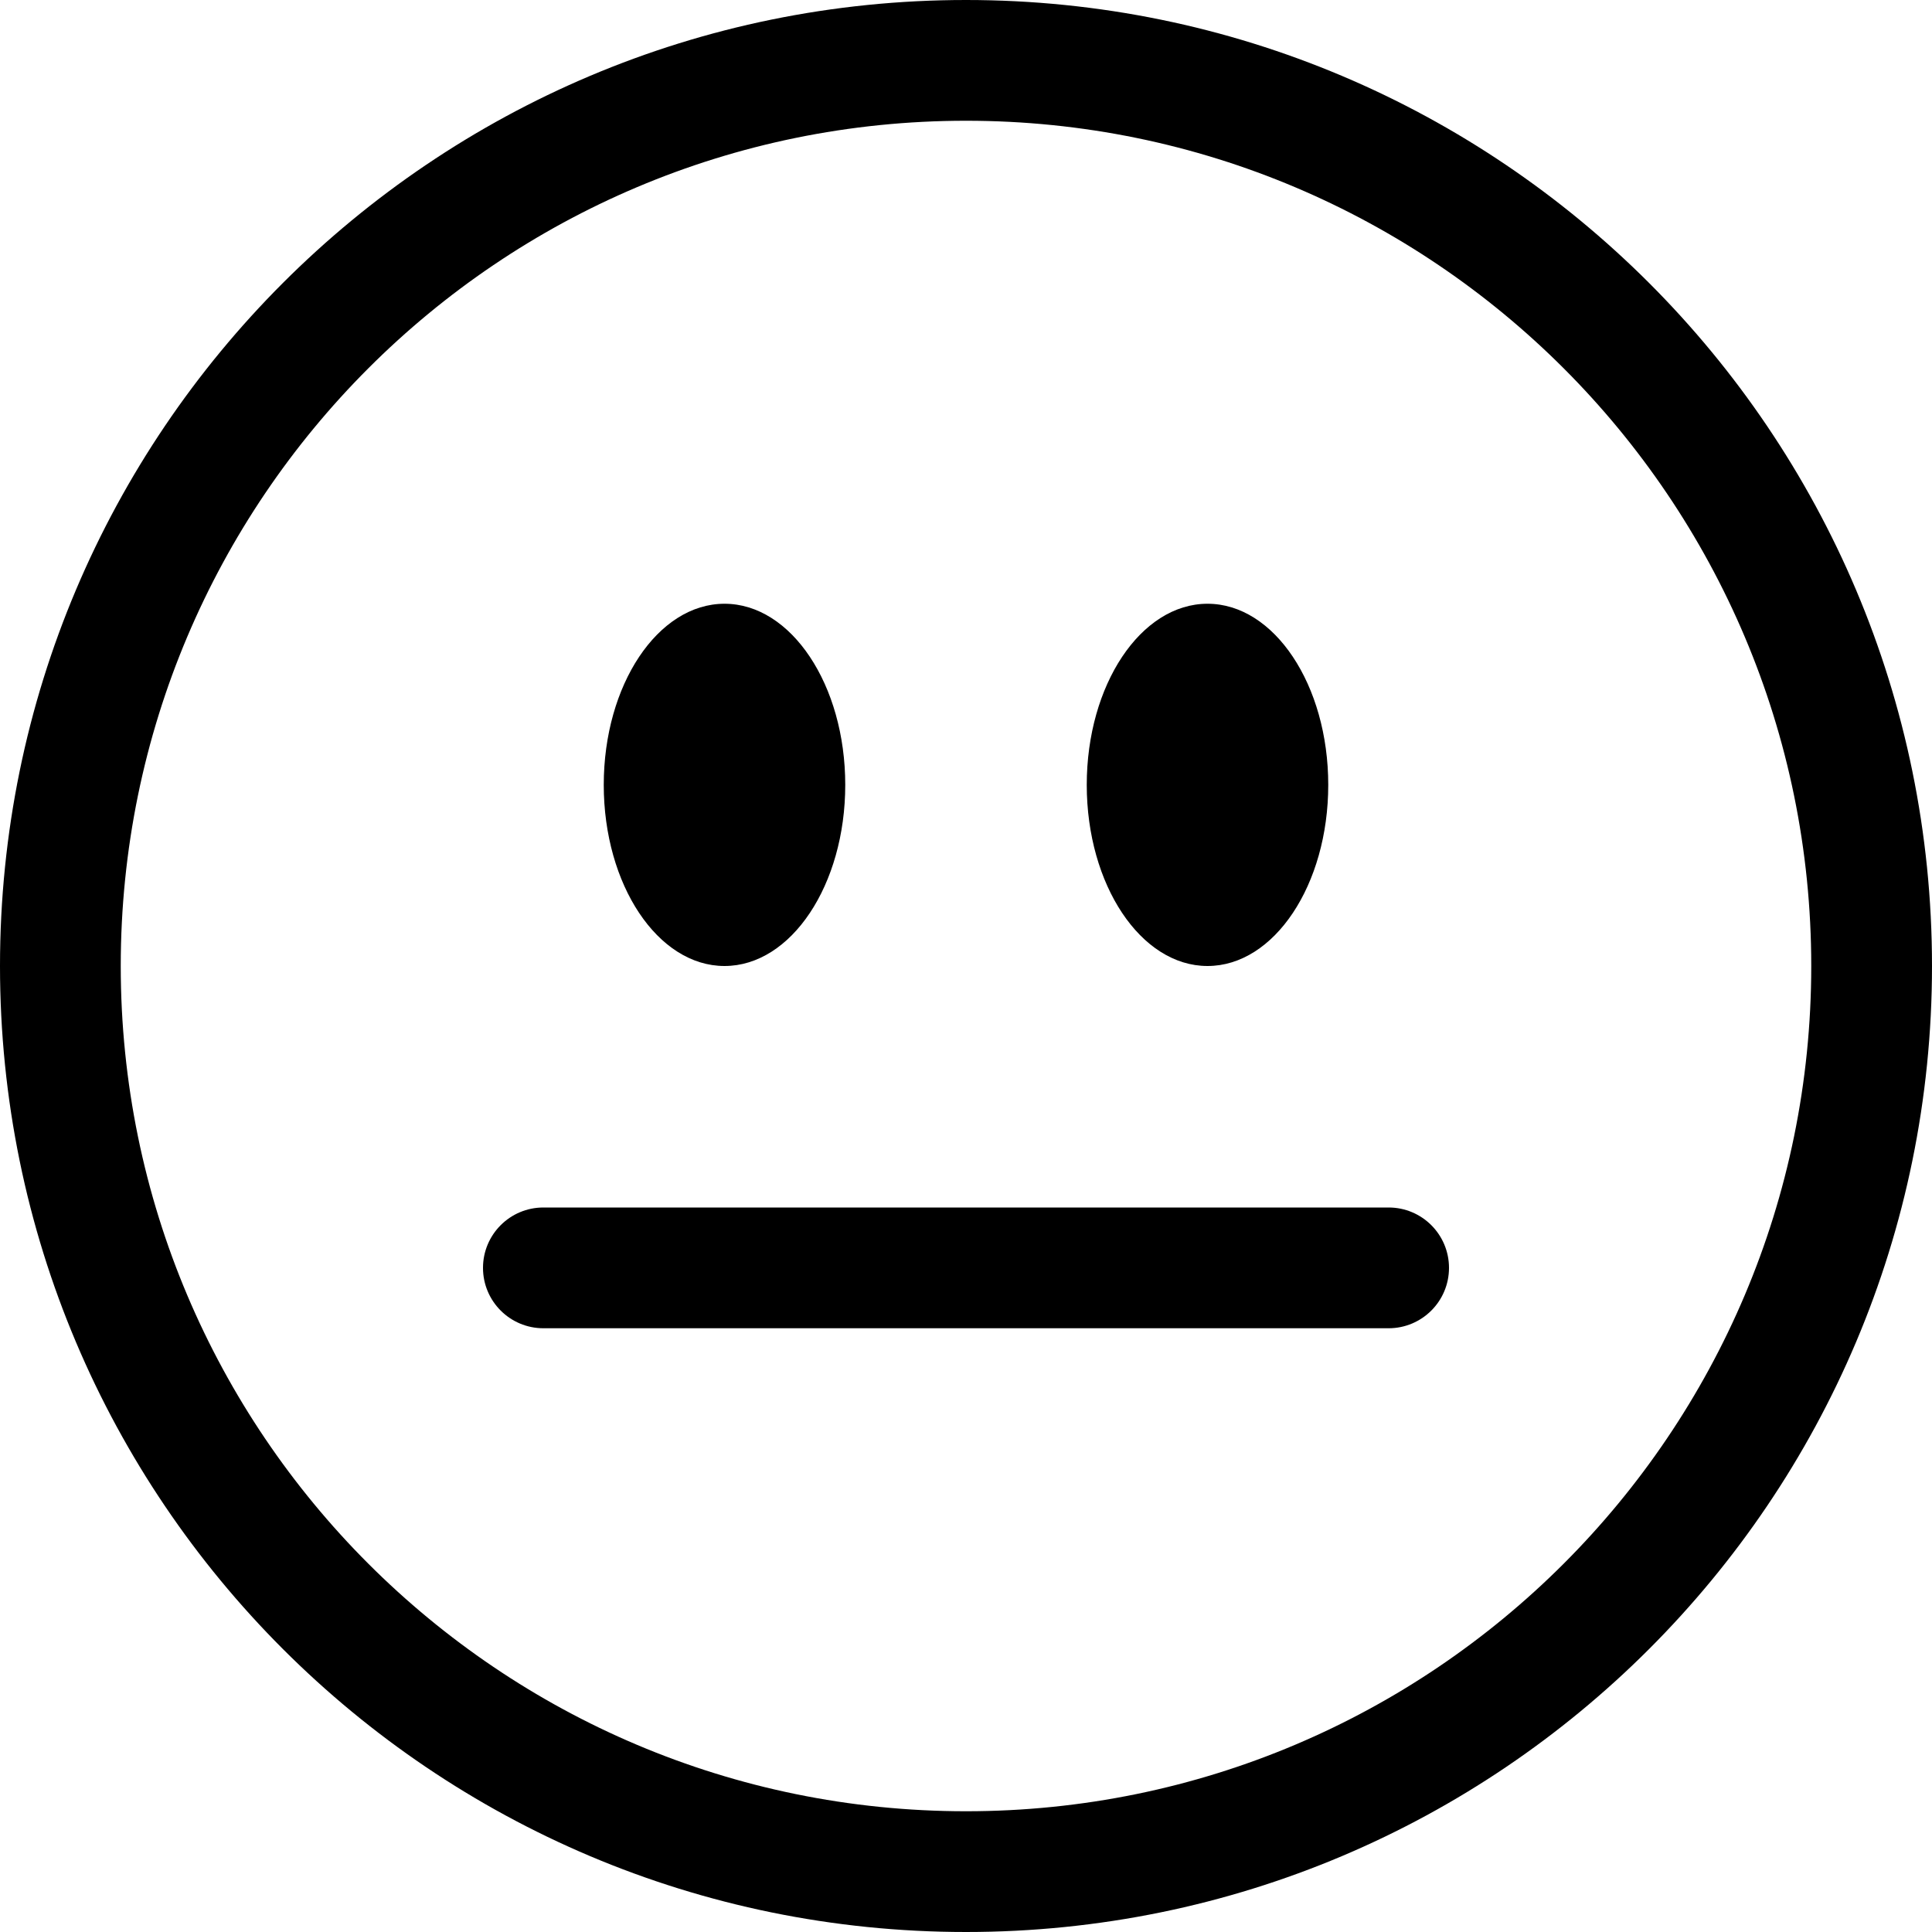
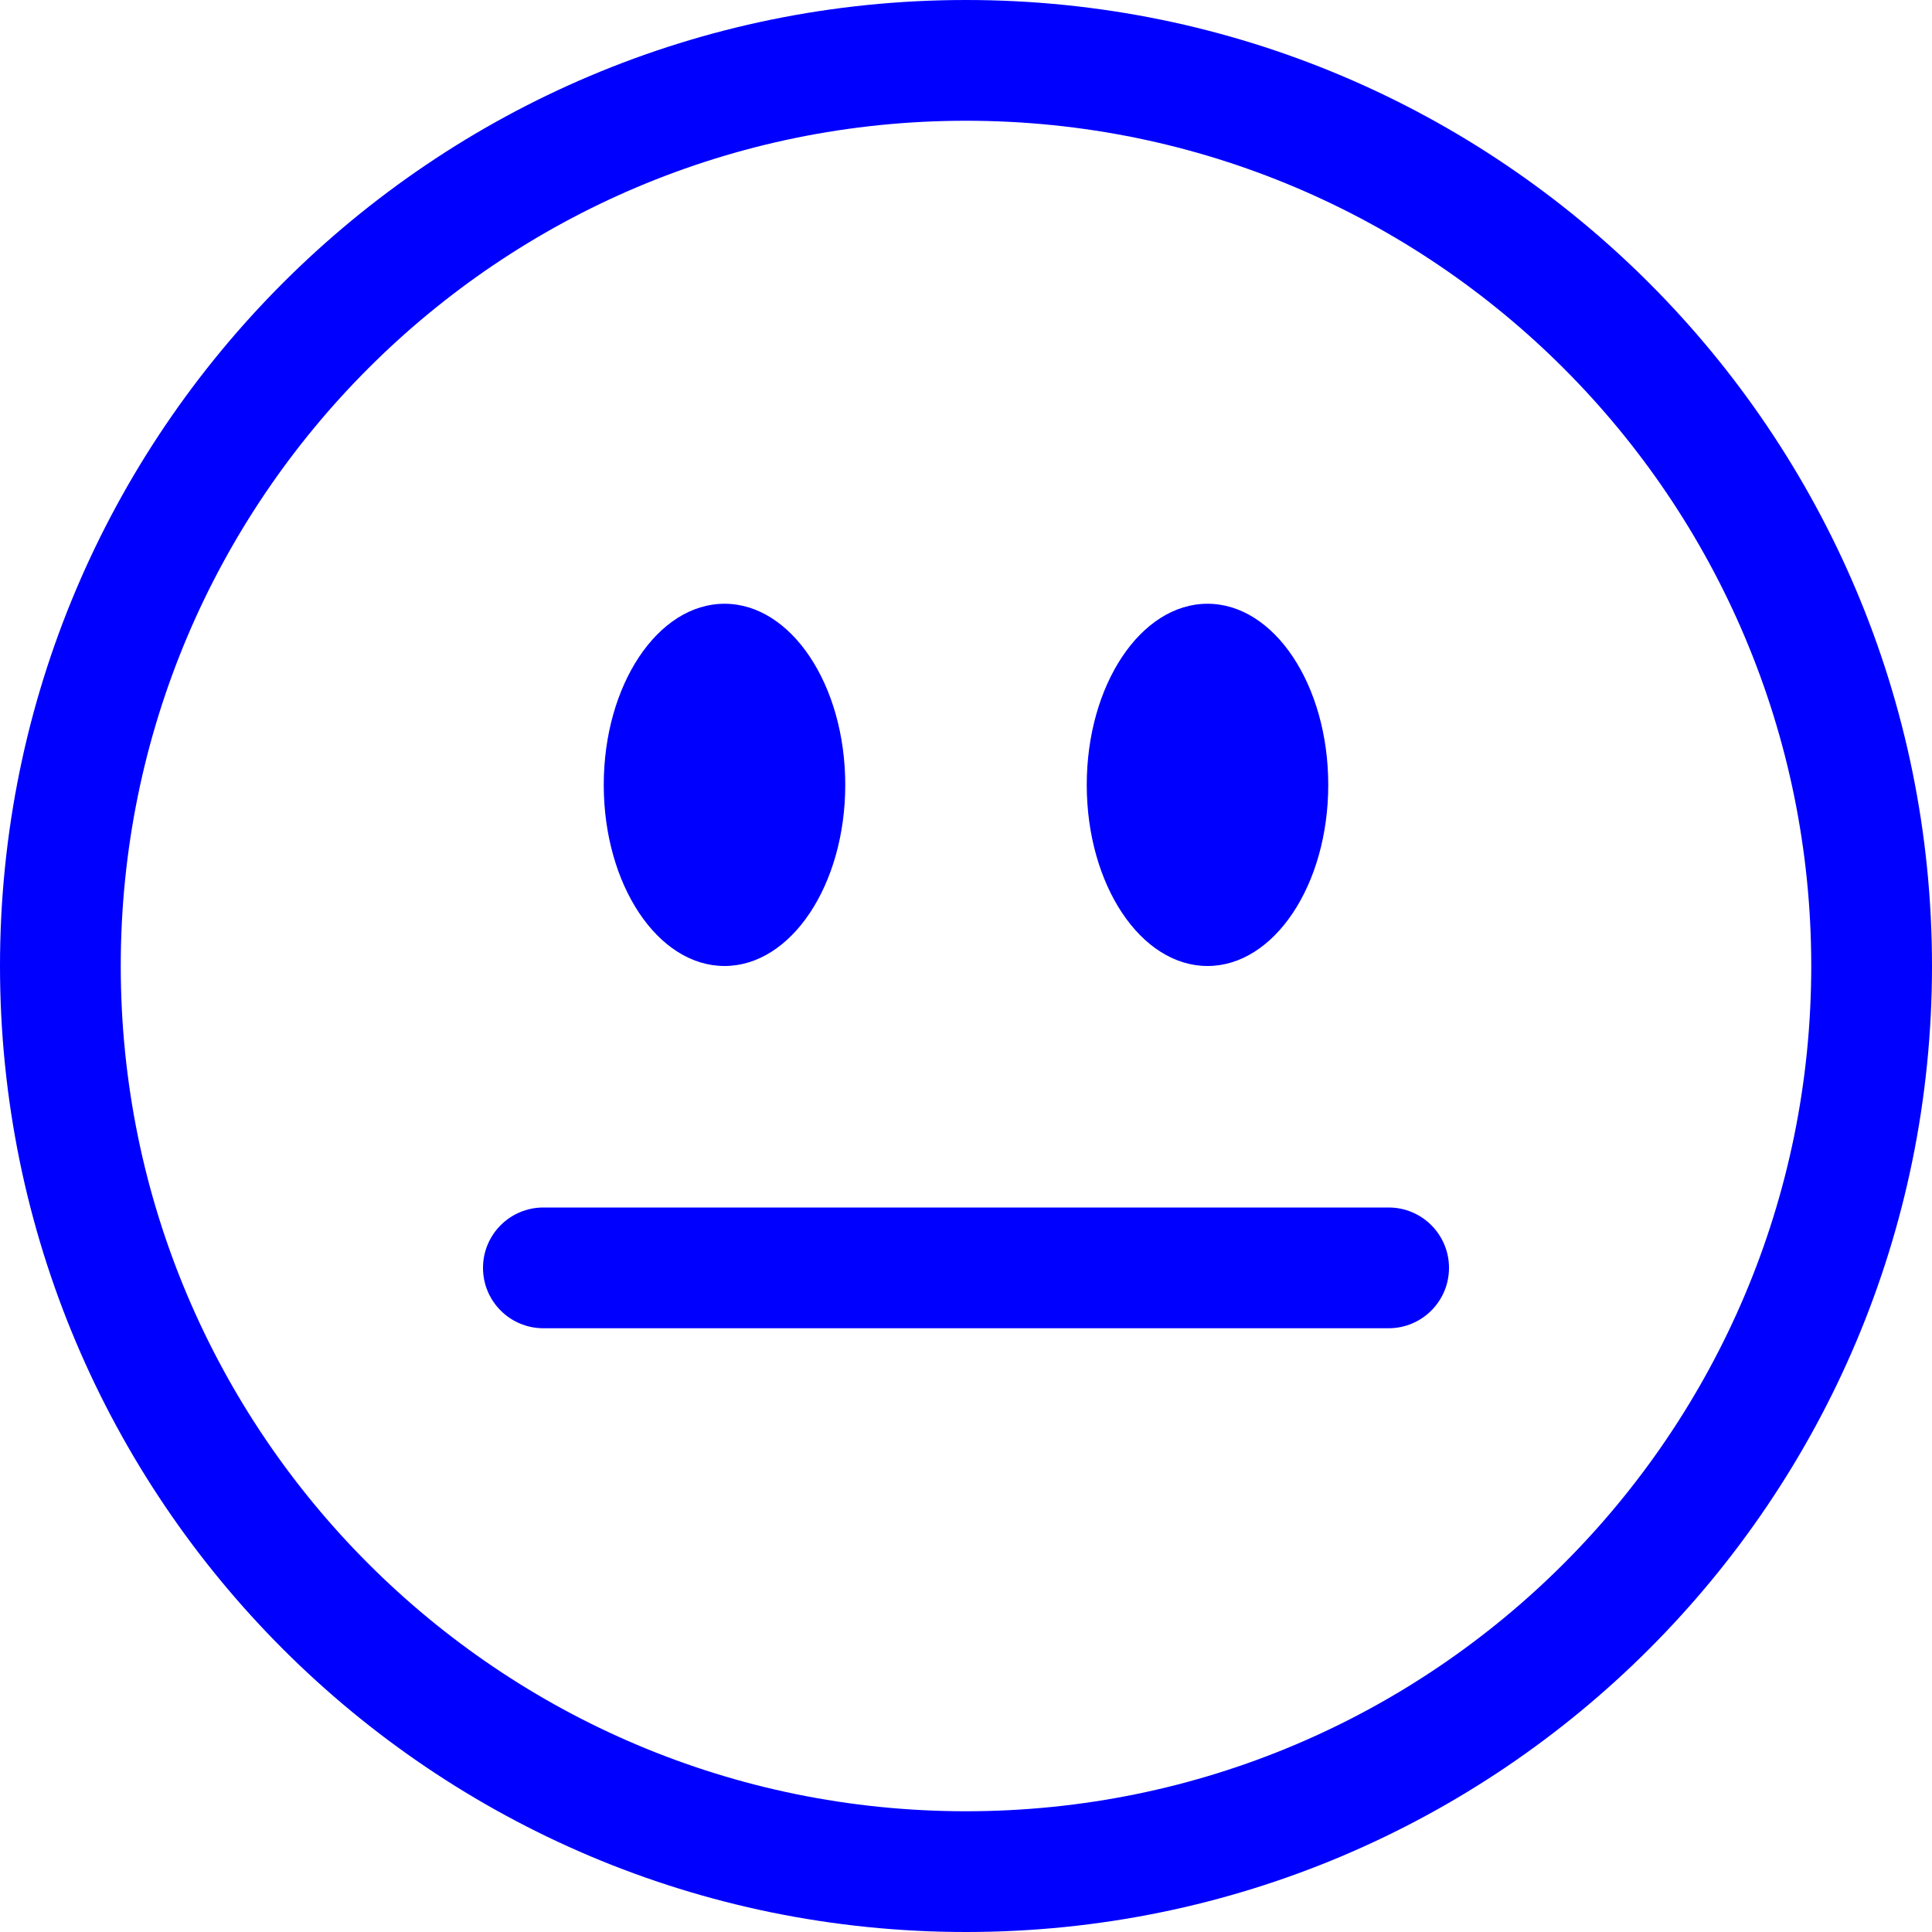
- <svg xmlns="http://www.w3.org/2000/svg" width="16" height="16" fill="currentColor" class="bi bi-emoji-neutral" viewBox="0 0 16 16">
+ <svg xmlns="http://www.w3.org/2000/svg" width="16" height="16" fill="blue" class="bi bi-emoji-neutral" viewBox="0 0 16 16">
  <path d="M8 15A7 7 0 1 1 8 1a7 7 0 0 1 0 14m0 1A8 8 0 1 0 8 0a8 8 0 0 0 0 16" />
  <path d="M4 10.5a.5.5 0 0 0 .5.5h7a.5.5 0 0 0 0-1h-7a.5.5 0 0 0-.5.5m3-4C7 5.672 6.552 5 6 5s-1 .672-1 1.5S5.448 8 6 8s1-.672 1-1.5m4 0c0-.828-.448-1.5-1-1.5s-1 .672-1 1.5S9.448 8 10 8s1-.672 1-1.5" />
</svg>
